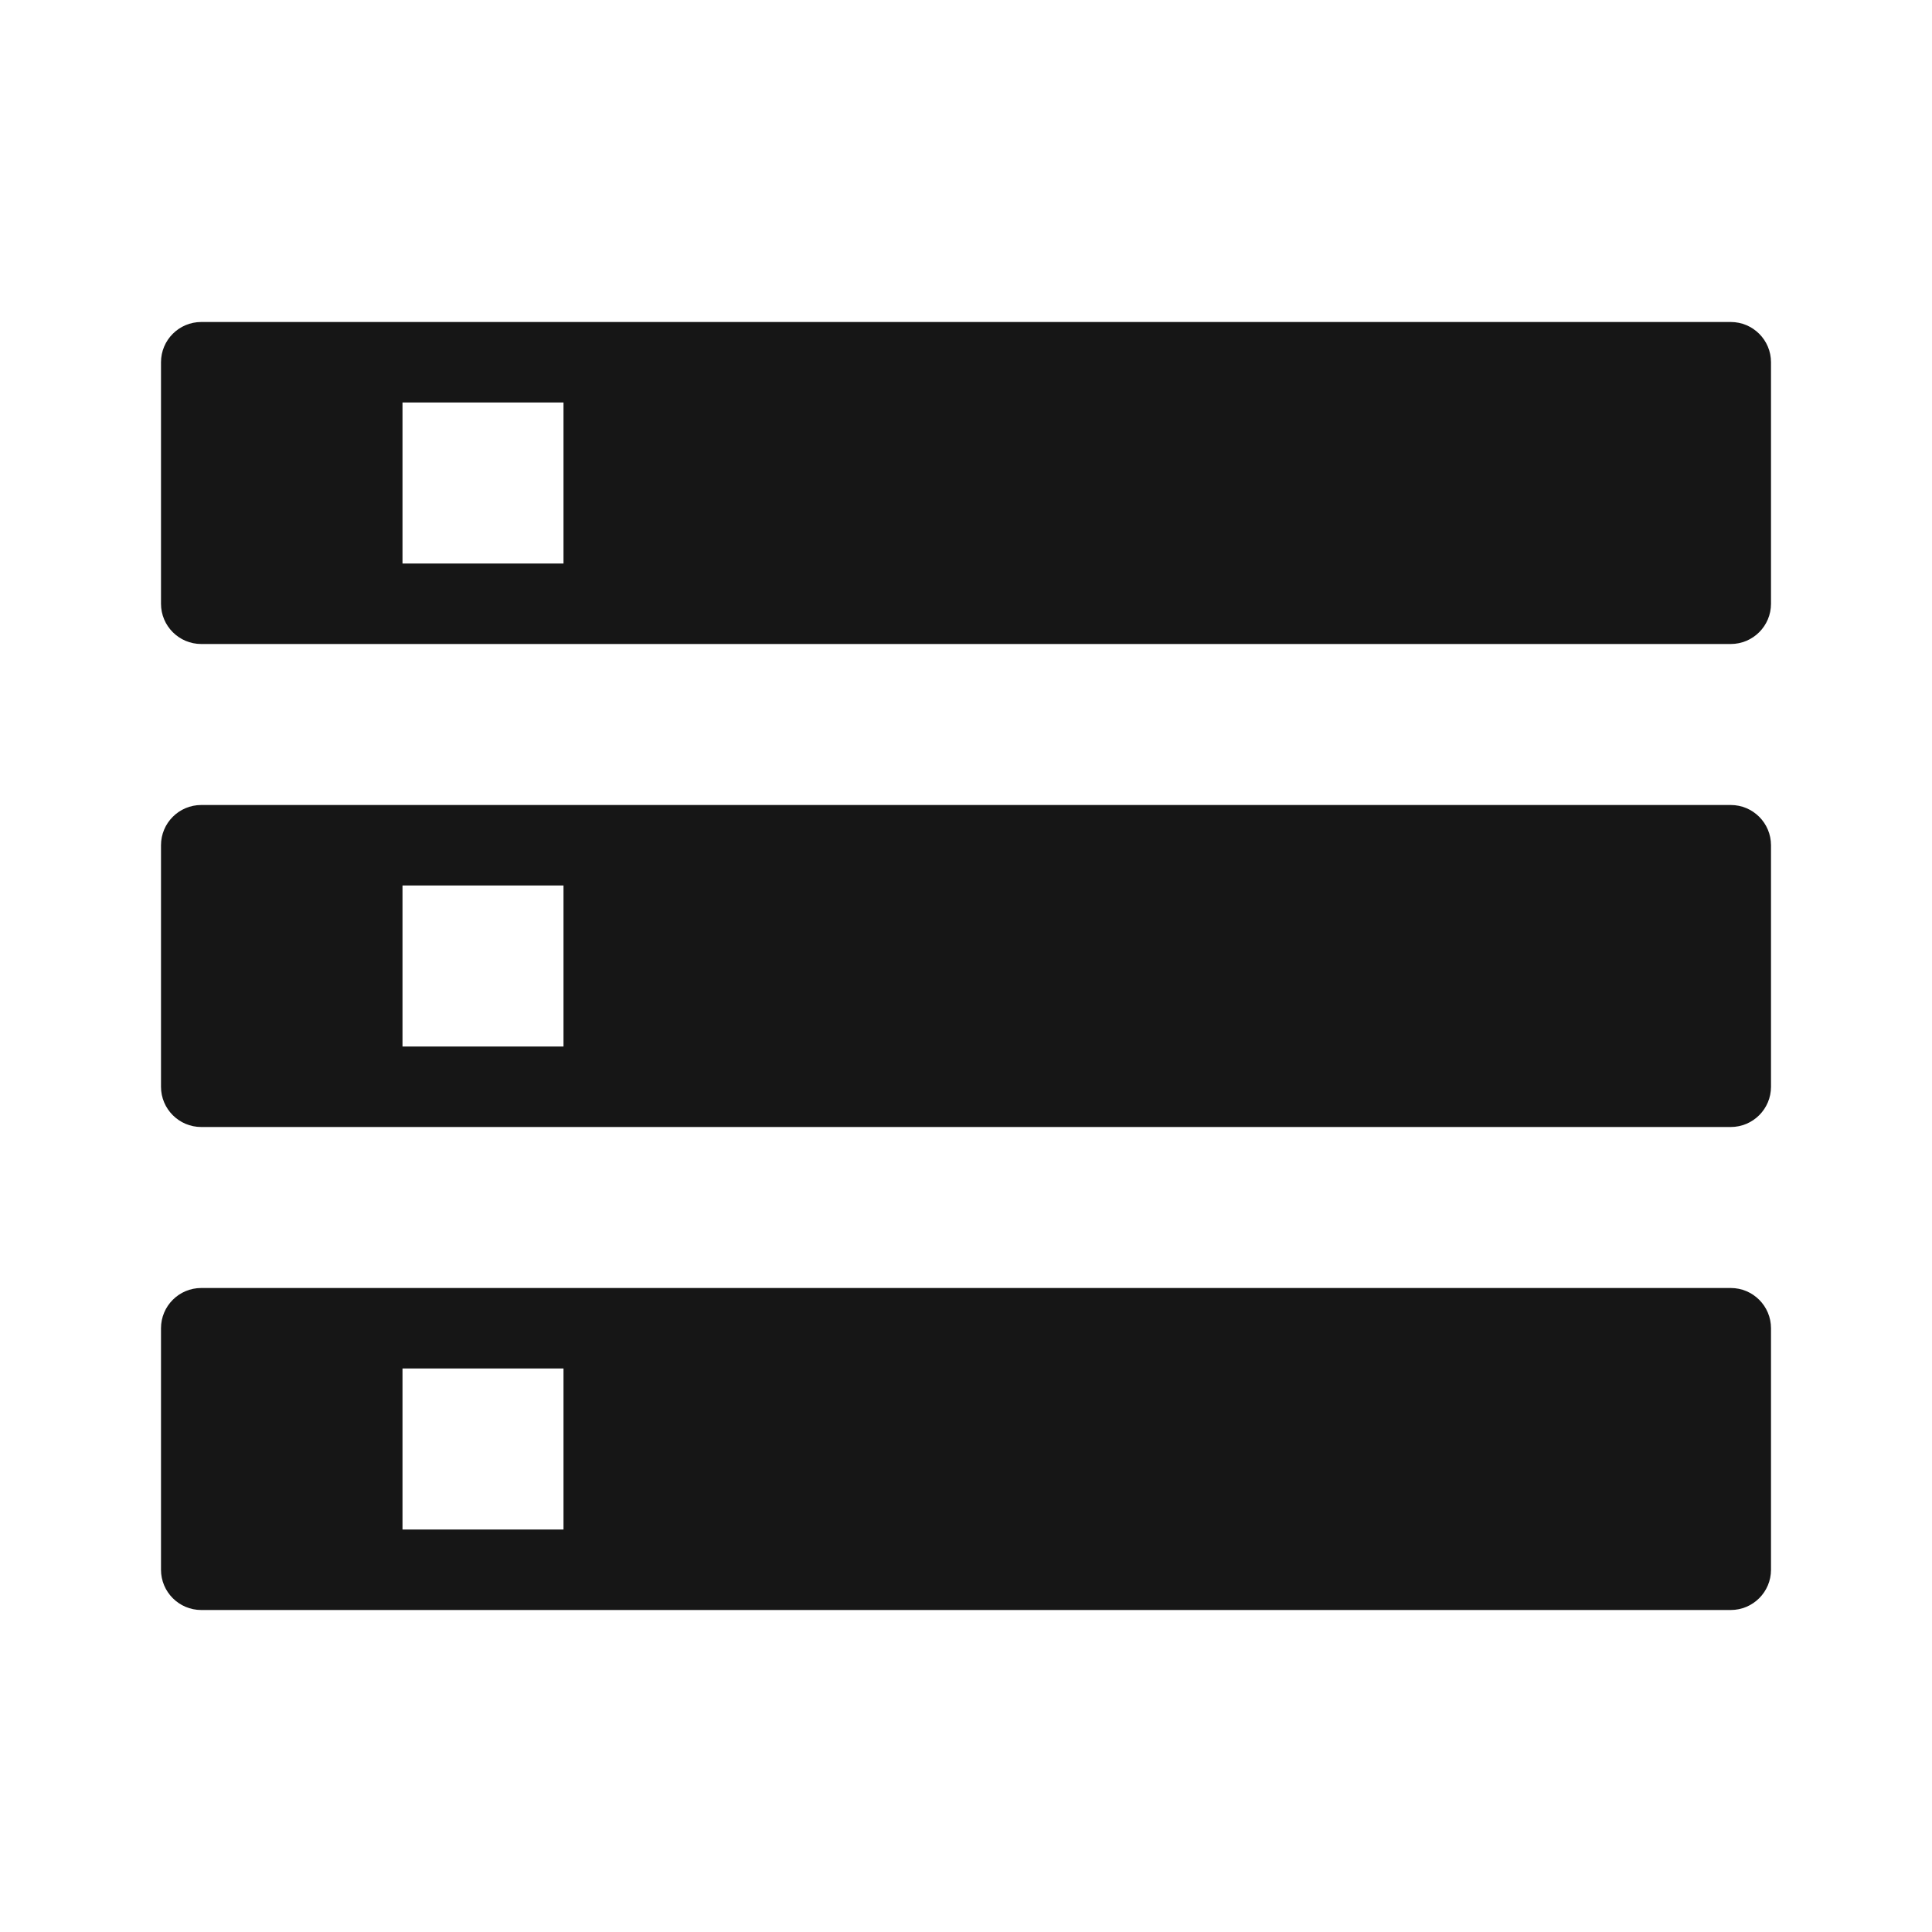
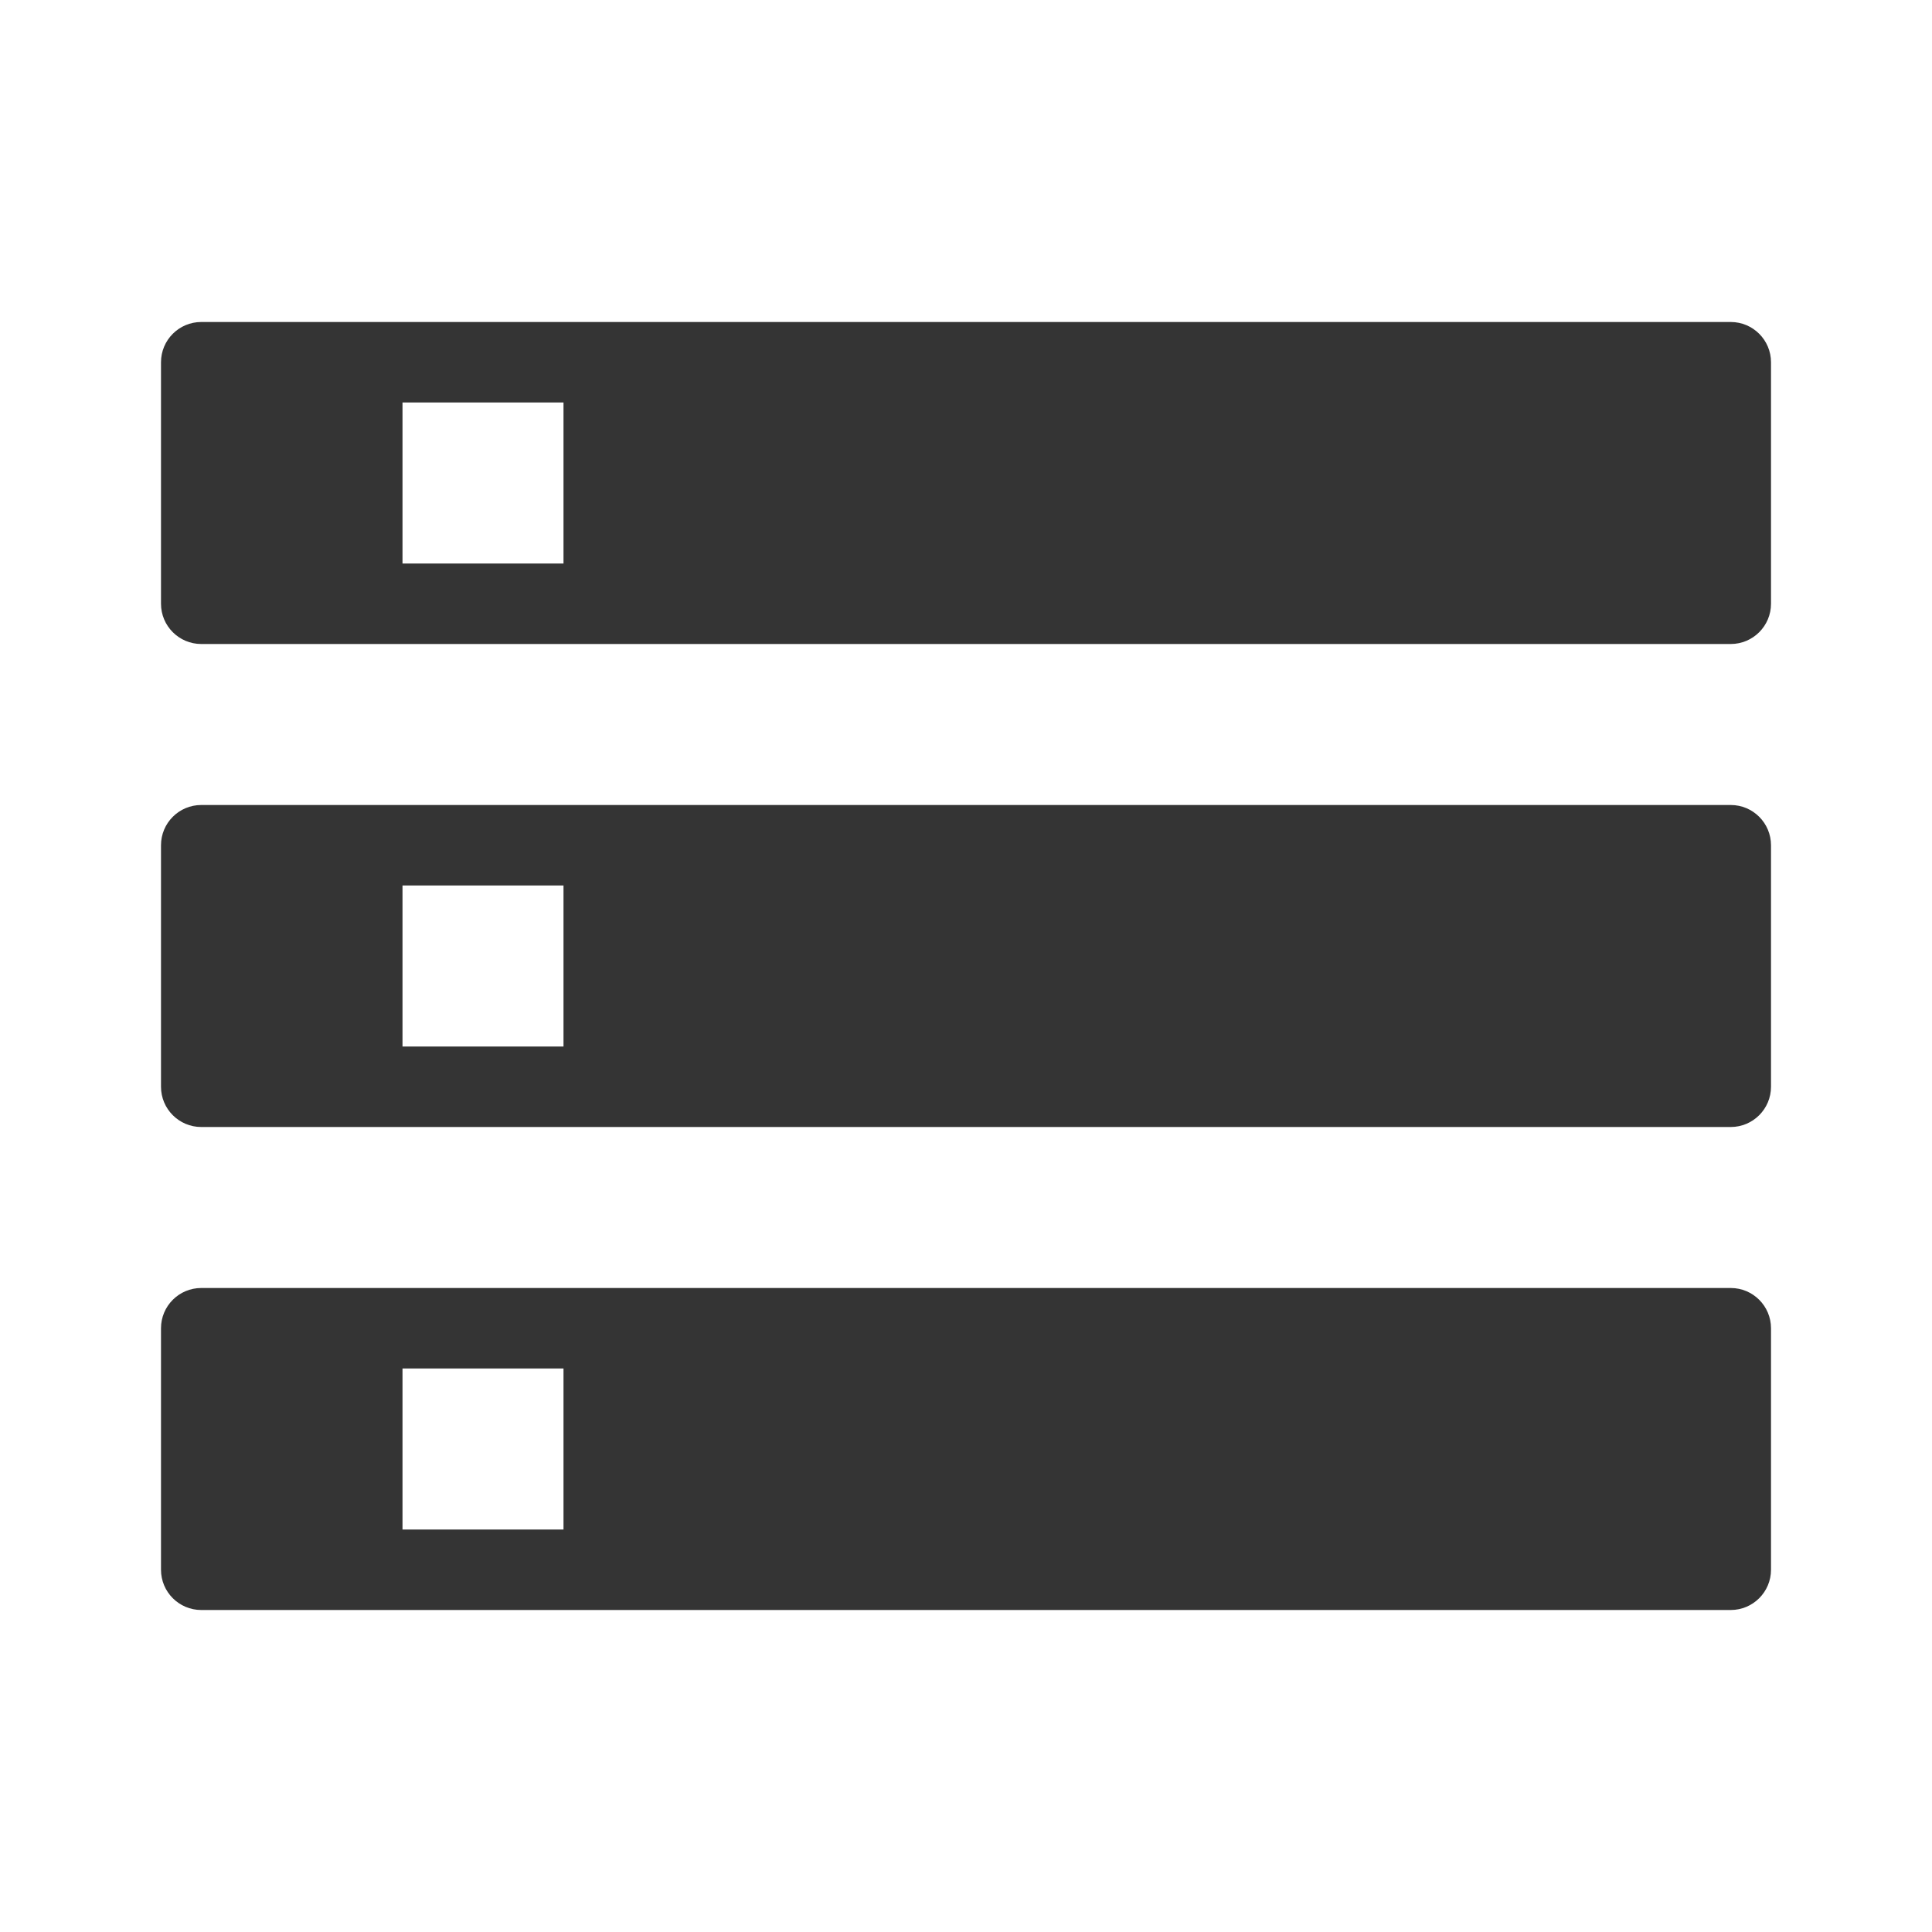
<svg xmlns="http://www.w3.org/2000/svg" width="24" height="24" viewBox="0 0 24 24" fill="none">
-   <path fill-rule="evenodd" clip-rule="evenodd" d="M2.5 4C2.224 4 2 4.224 2 4.5V7.5C2 7.776 2.224 8 2.5 8H21.5C21.776 8 22 7.776 22 7.5V4.5C22 4.224 21.776 4 21.5 4H2.5ZM7 5H5V7H7V5ZM2.5 10C2.224 10 2 10.224 2 10.5V13.5C2 13.776 2.224 14 2.5 14H21.5C21.776 14 22 13.776 22 13.5V10.5C22 10.224 21.776 10 21.5 10H2.5ZM7 11H5V13H7V11ZM2 16.5C2 16.224 2.224 16 2.5 16H21.5C21.776 16 22 16.224 22 16.5V19.5C22 19.776 21.776 20 21.5 20H2.5C2.224 20 2 19.776 2 19.5V16.5ZM5 17H7V19H5V17Z" fill="#161616" />
+   <path fill-rule="evenodd" clip-rule="evenodd" d="M2.5 4C2.224 4 2 4.224 2 4.5V7.5C2 7.776 2.224 8 2.5 8H21.5C21.776 8 22 7.776 22 7.5V4.5C22 4.224 21.776 4 21.5 4H2.5ZM7 5H5V7H7V5ZM2.5 10C2.224 10 2 10.224 2 10.5V13.5C2 13.776 2.224 14 2.5 14H21.5C21.776 14 22 13.776 22 13.5V10.5C22 10.224 21.776 10 21.5 10H2.5ZM7 11H5V13H7V11ZM2 16.5C2 16.224 2.224 16 2.5 16H21.5C21.776 16 22 16.224 22 16.5V19.5C22 19.776 21.776 20 21.5 20H2.5C2.224 20 2 19.776 2 19.5V16.5ZM5 17H7V19H5V17Z" fill="#343434" />
</svg>
